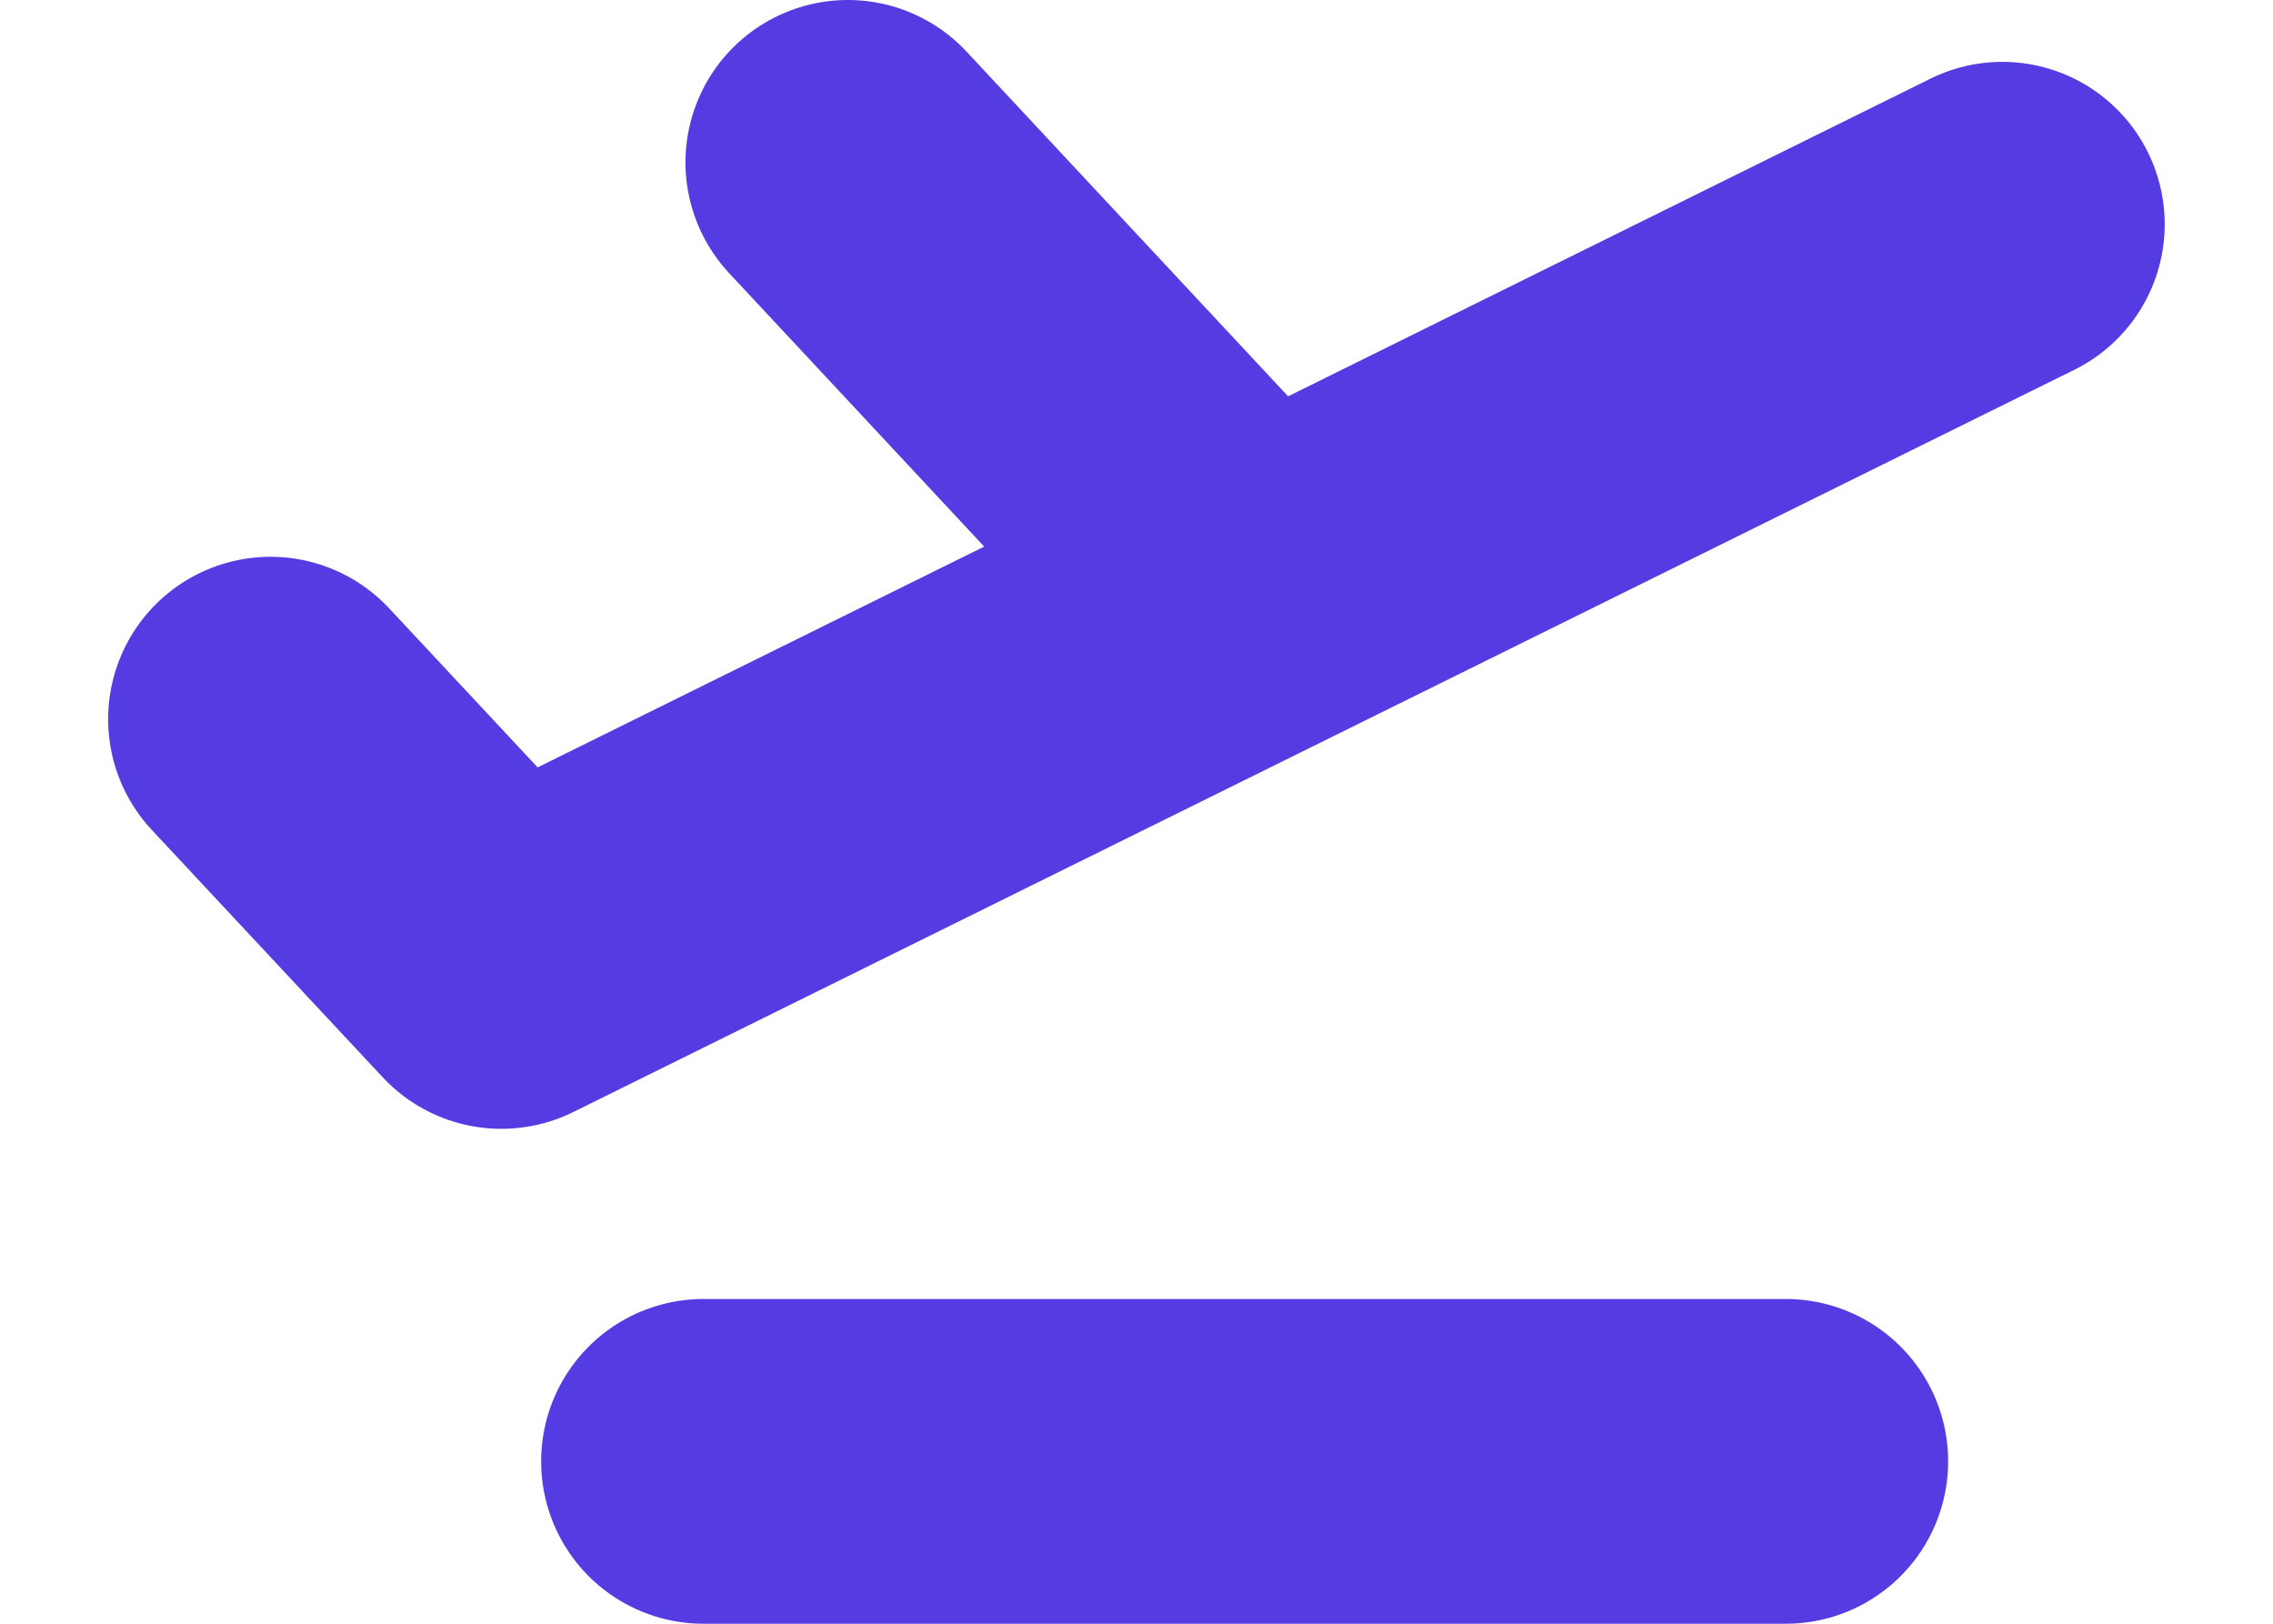
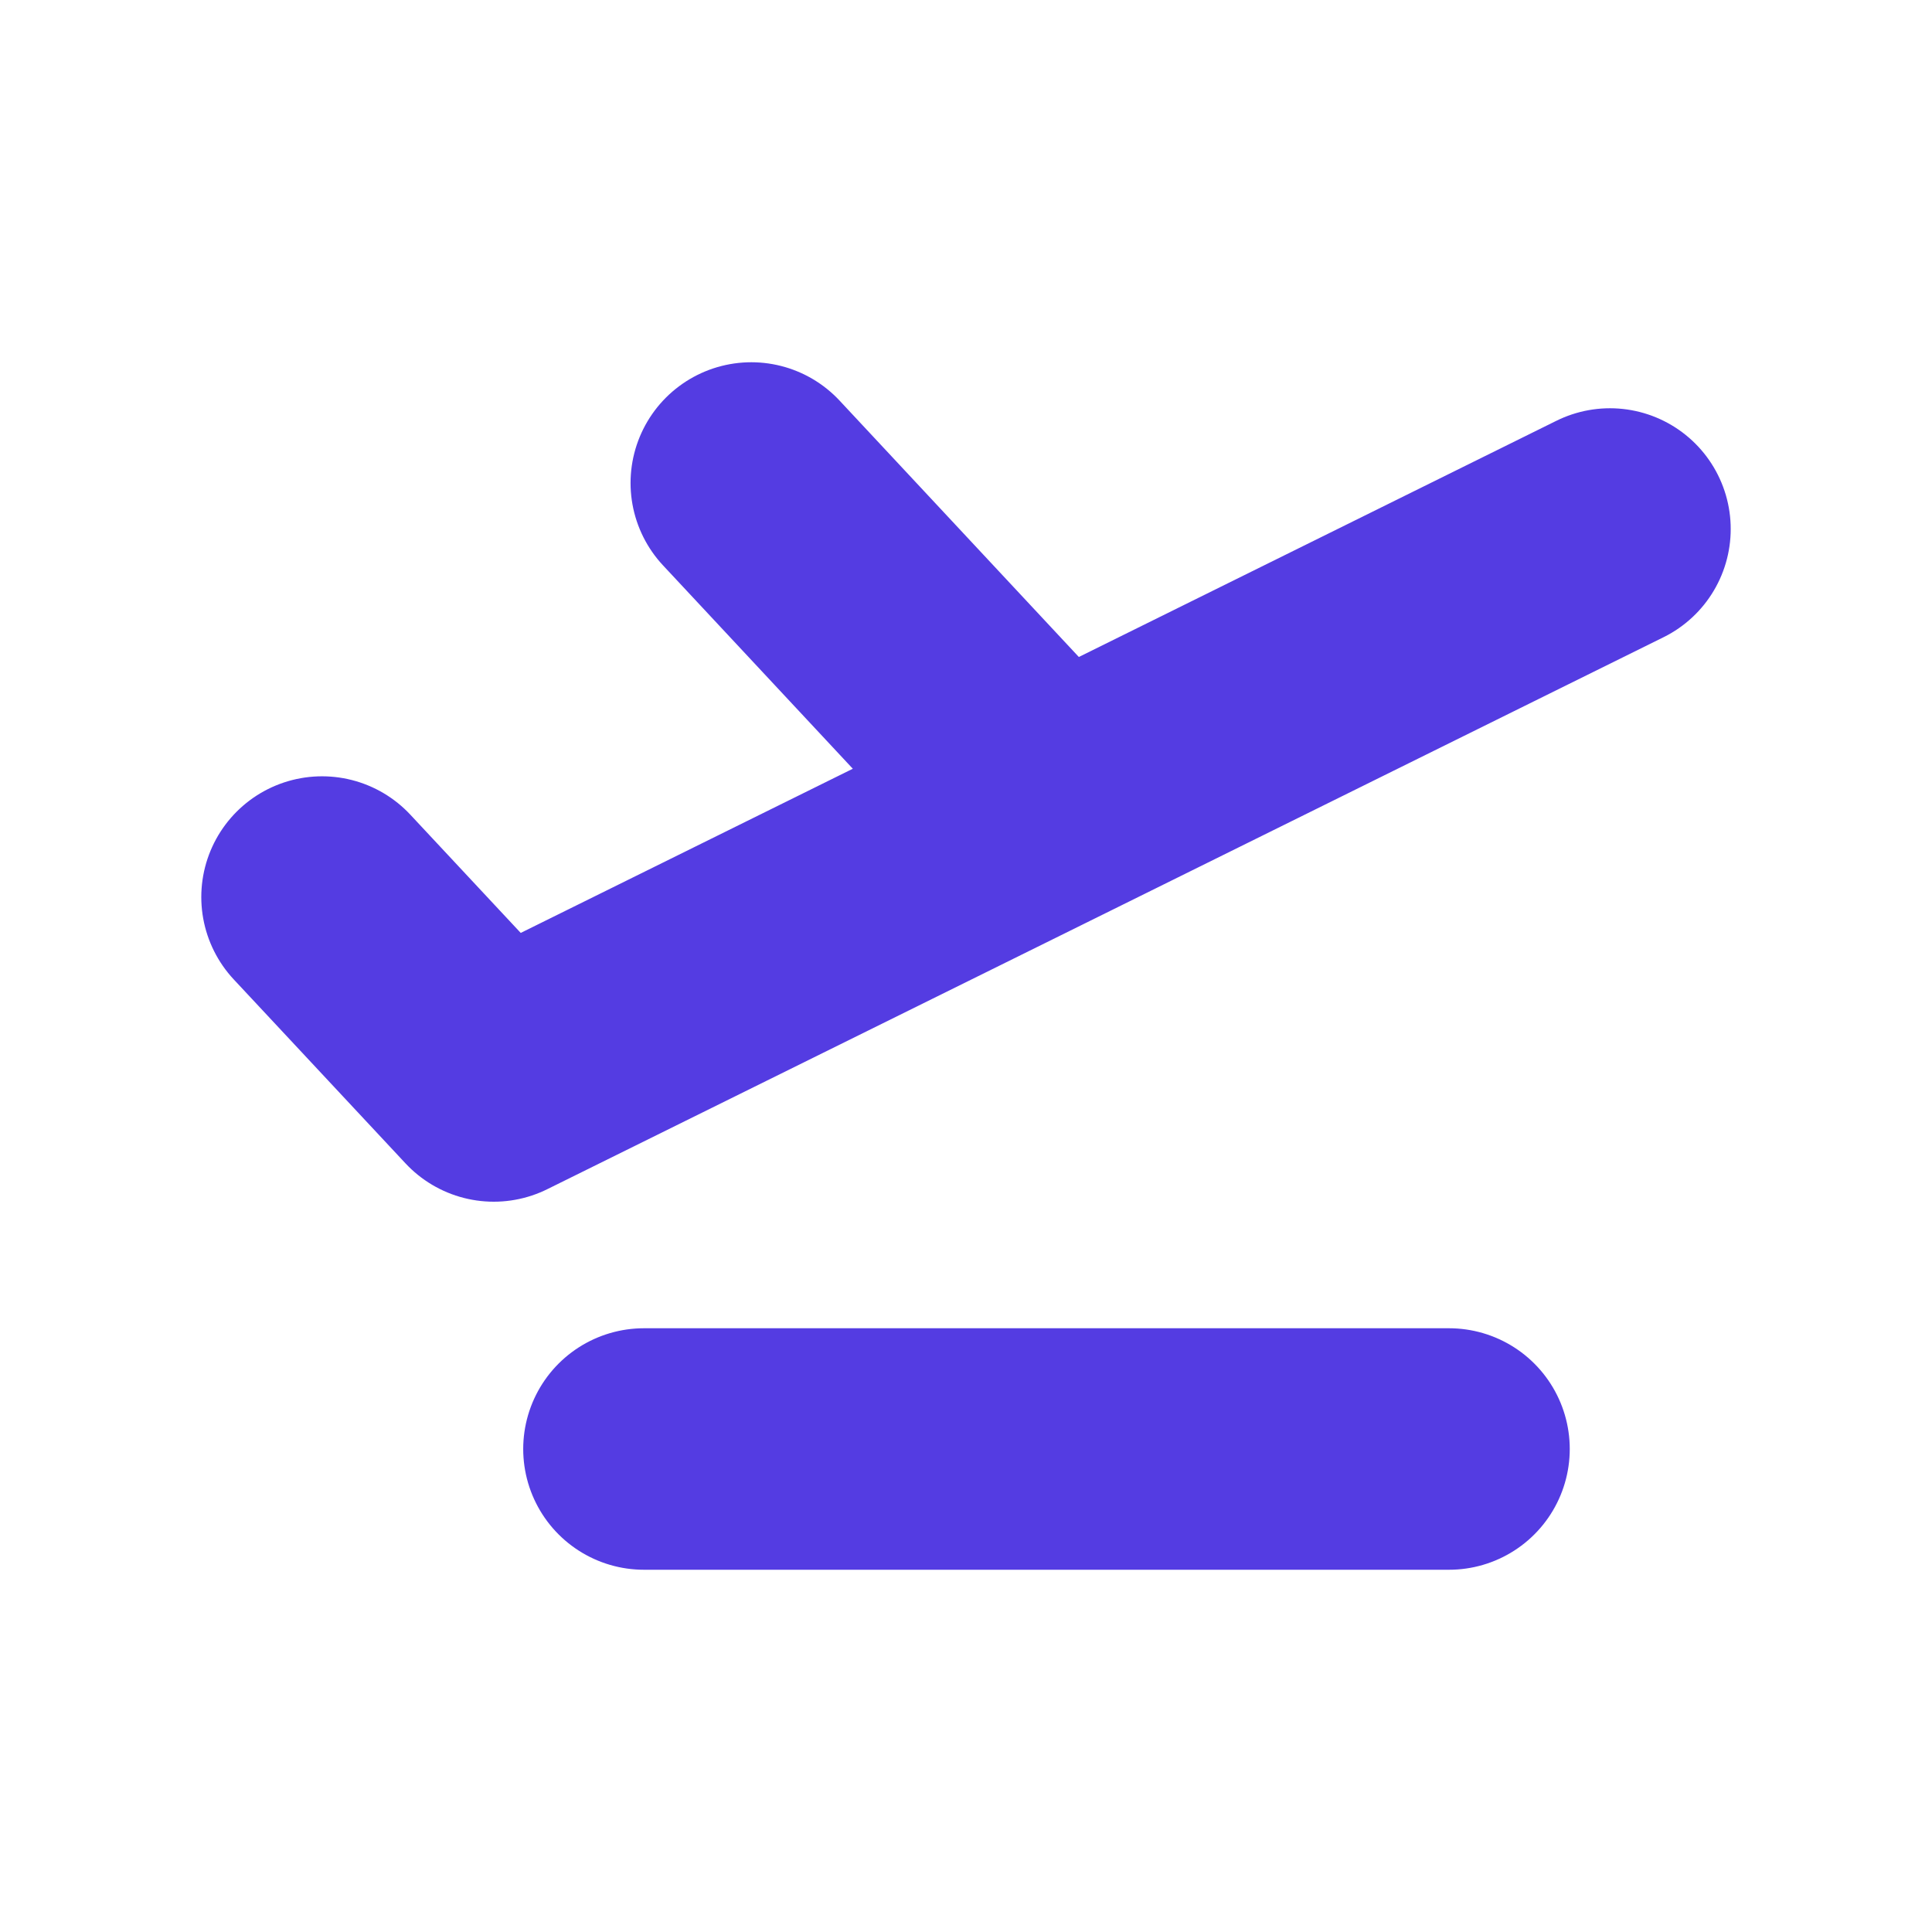
- <svg xmlns="http://www.w3.org/2000/svg" width="14" height="10" viewBox="0 0 14 10" fill="none" stroke="#543CE2">
-   <path d="M1.666 4.429L3.088 5.952L7.71 3.667M12.333 1.381L7.71 3.667M7.71 3.667L5.222 1M4.333 9H10.999" stroke-width="2" stroke-miterlimit="10" stroke-linecap="round" stroke-linejoin="round" />
+ <svg xmlns="http://www.w3.org/2000/svg" width="16" height="16" viewBox="0 0 16 16" fill="none" stroke="#543CE2">
+   <path d="M2.667 7.429L4.089 8.952L8.711 6.667M13.333 4.381L8.711 6.667M8.711 6.667L6.222 4M5.333 12H12" stroke-width="2" stroke-miterlimit="10" stroke-linecap="round" stroke-linejoin="round" />
</svg>
